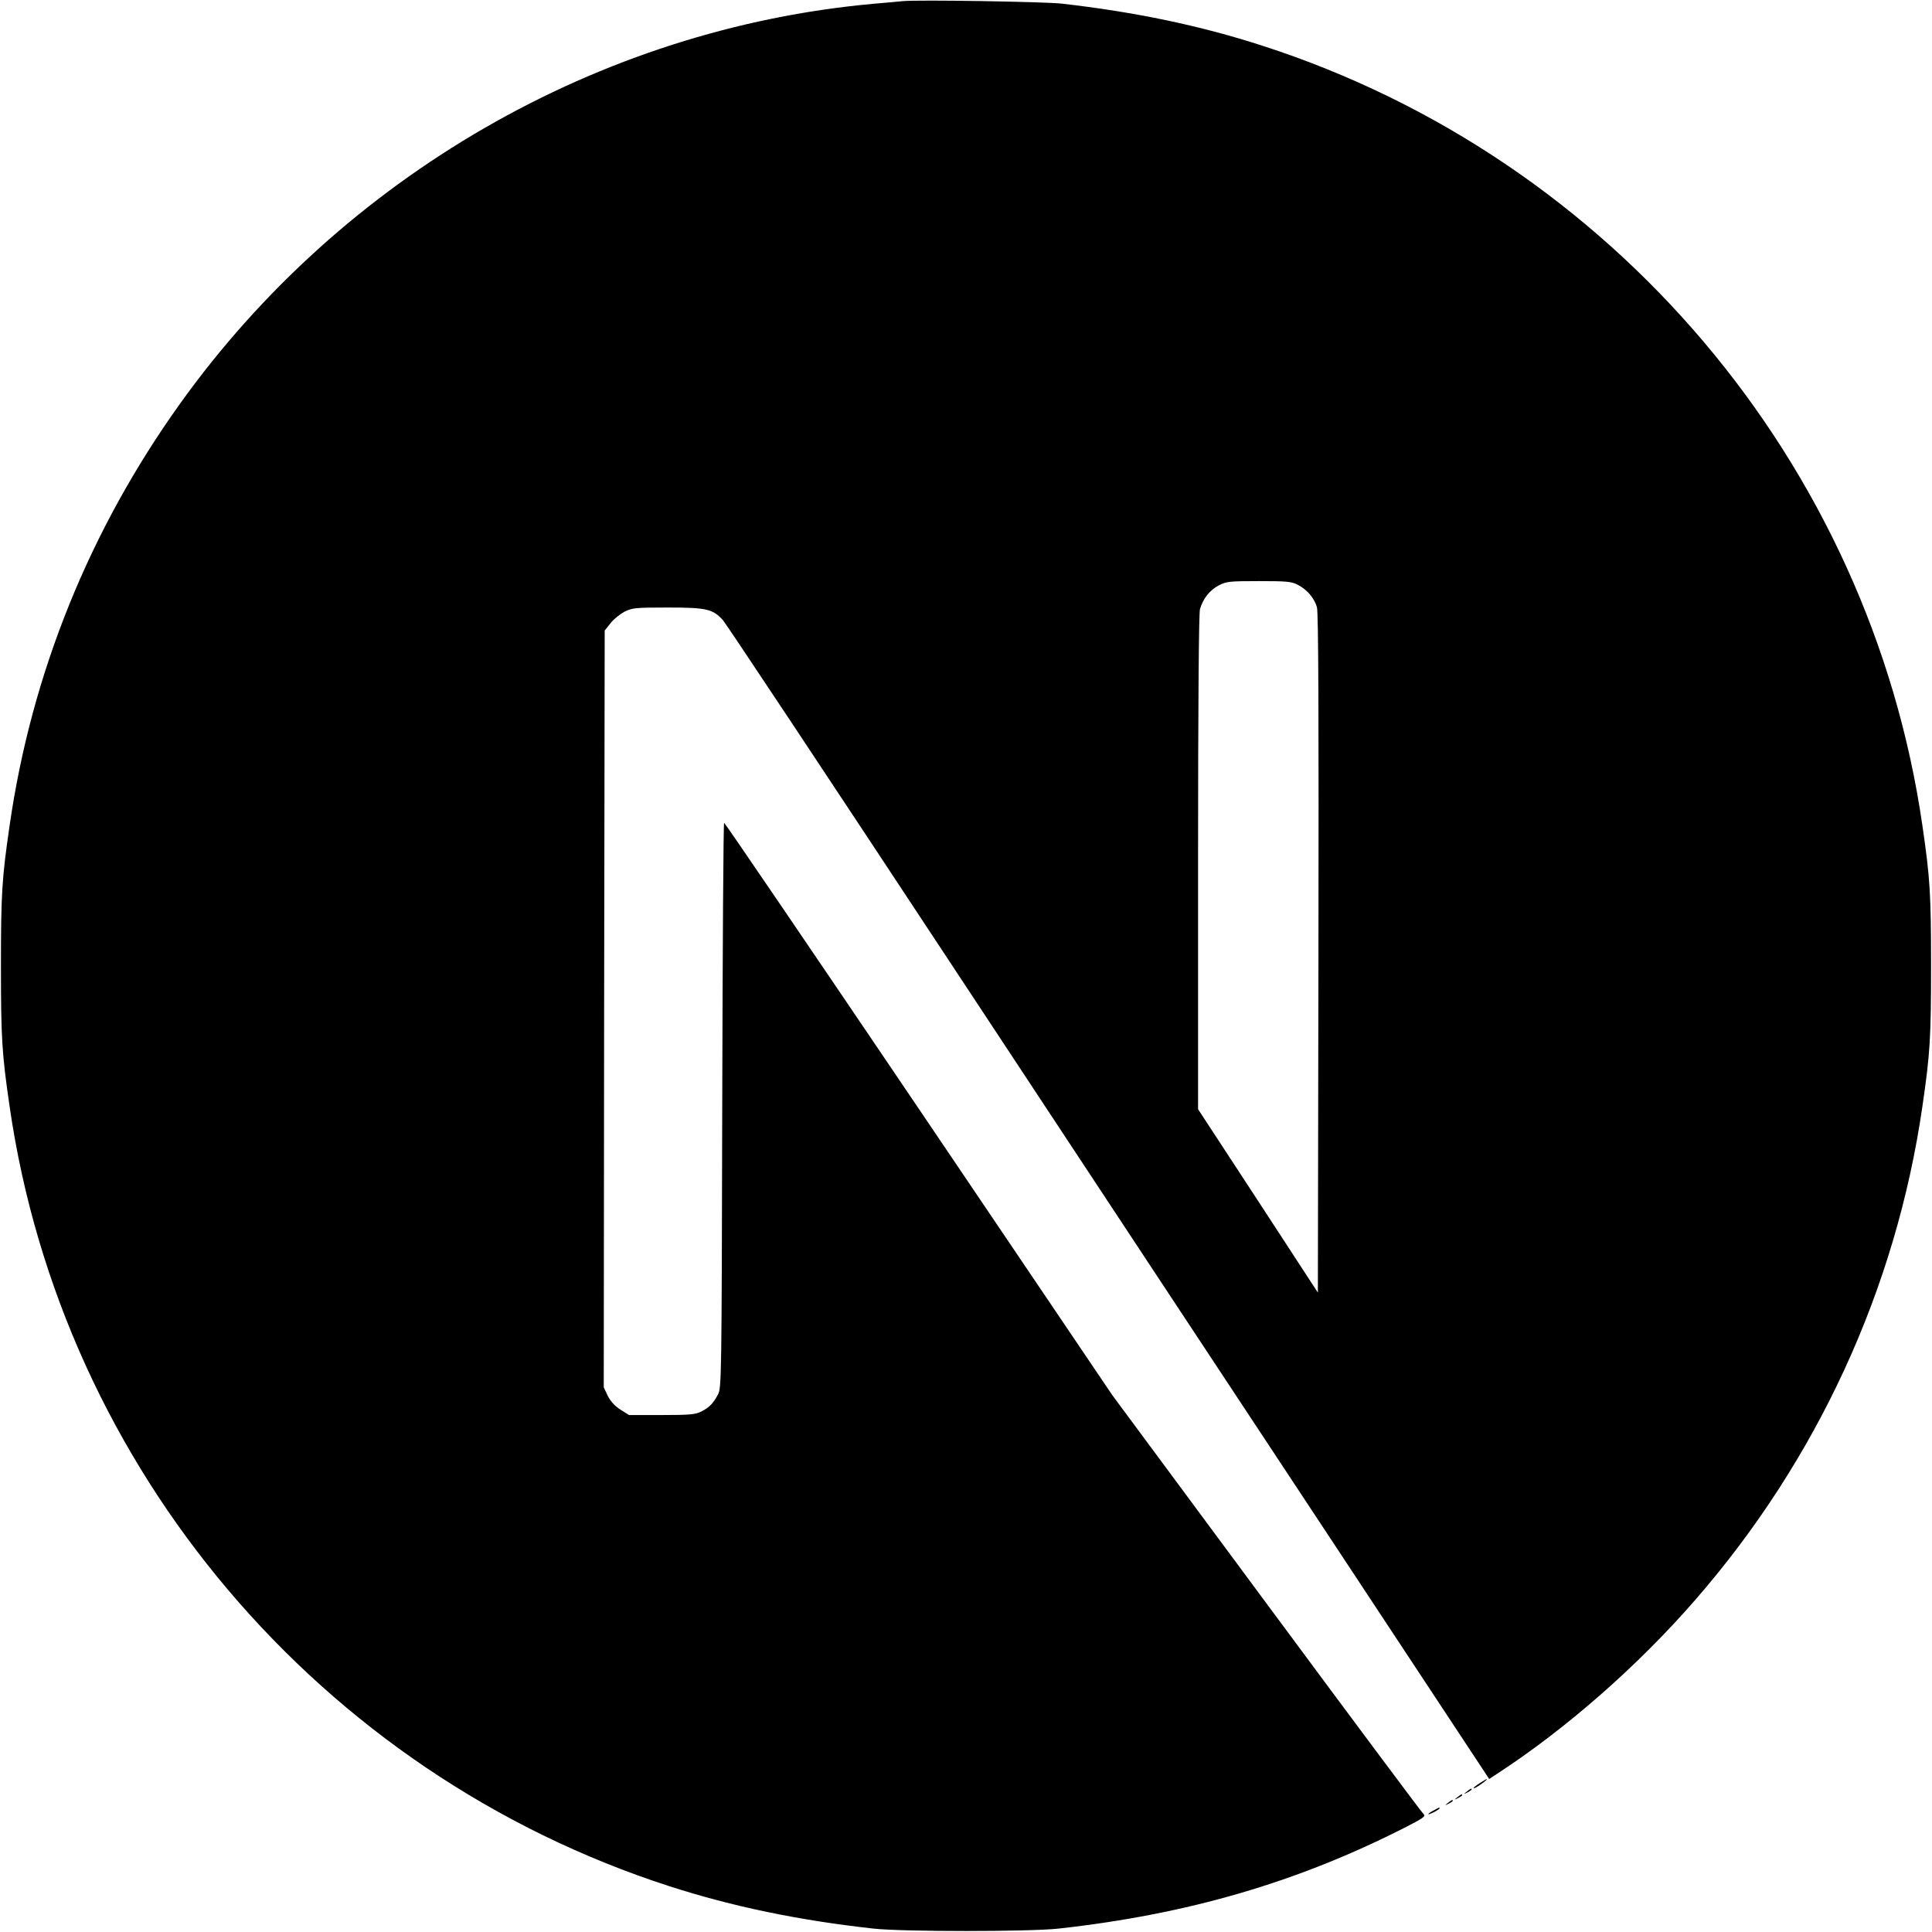
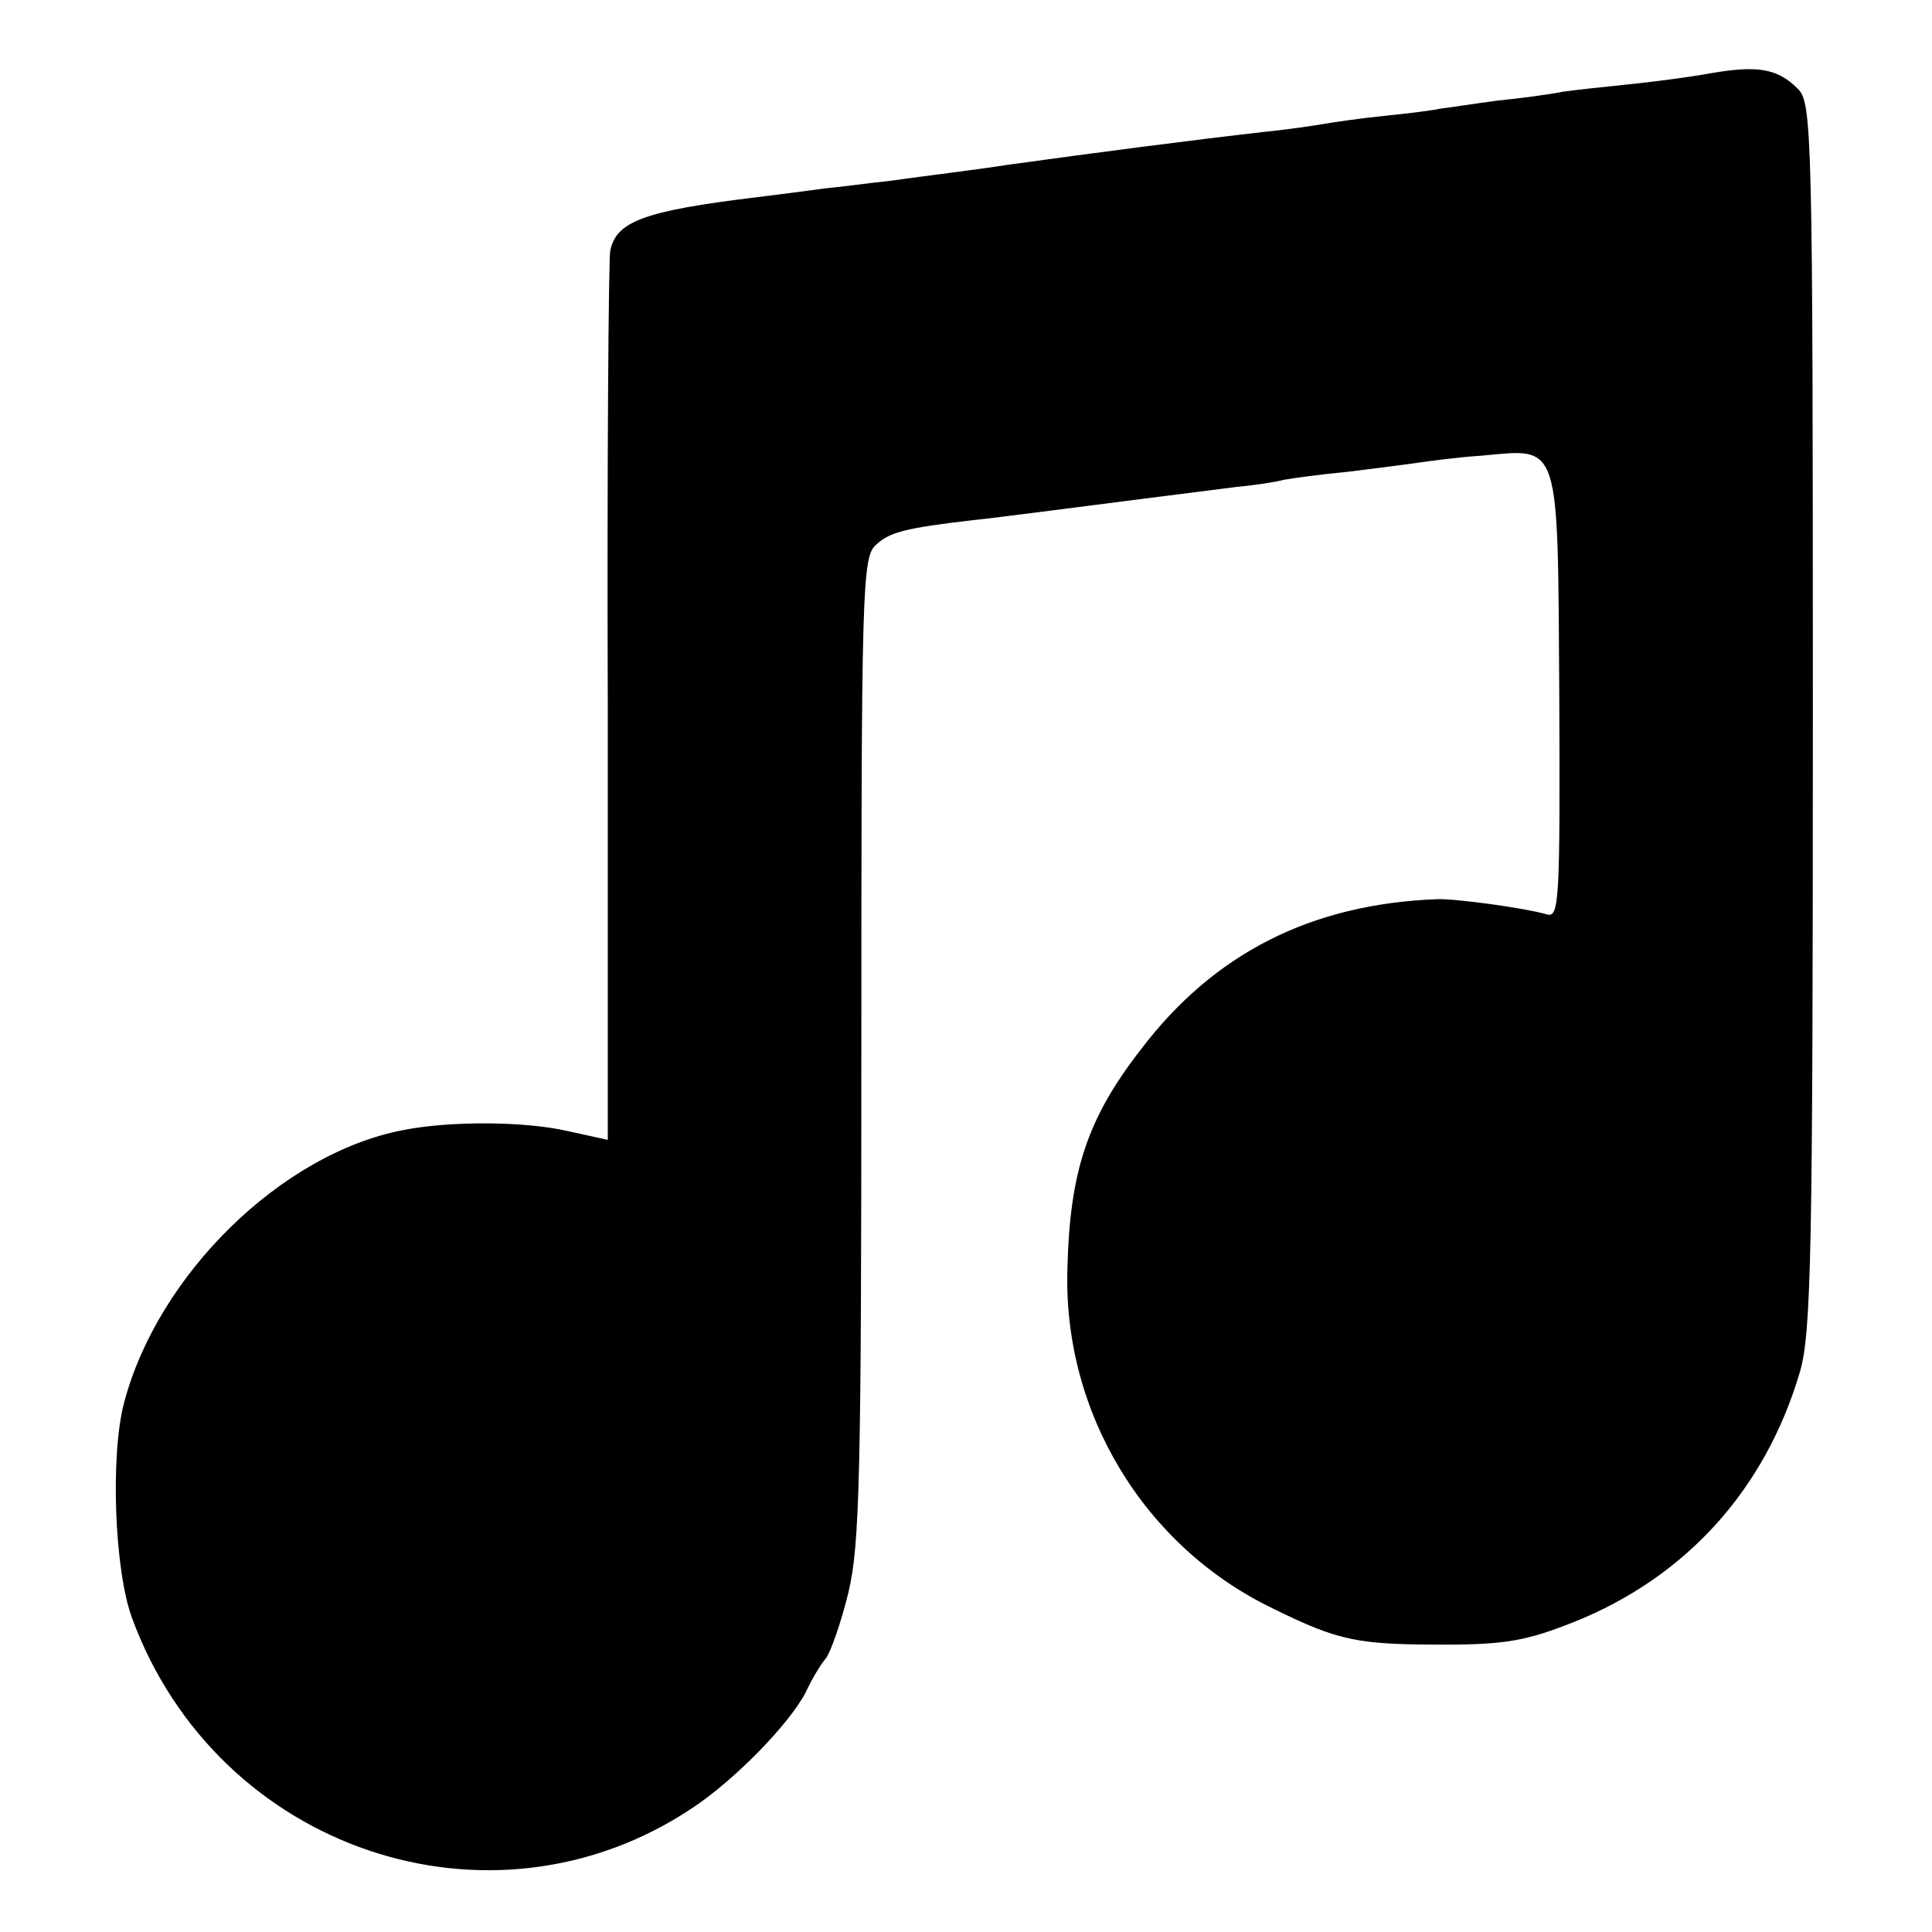
- <svg xmlns="http://www.w3.org/2000/svg" version="1.0" width="1024pt" height="1024pt" viewBox="0 0 1024 1024" preserveAspectRatio="xMidYMid meet">
-   <g transform="translate(0,1024) scale(0.1,-0.1)" fill="#000000" stroke="none">
-     <path d="M4785 10234 c-22 -2 -92 -9 -155 -14 -1453 -131 -2814 -915 -3676 -2120 -480 -670 -787 -1430 -903 -2235 -41 -281 -46 -364 -46 -745 0 -381 5 -464 46 -745 278 -1921 1645 -3535 3499 -4133 332 -107 682 -180 1080 -224 155 -17 825 -17 980 0 687 76 1269 246 1843 539 88 45 105 57 93 67 -8 6 -383 509 -833 1117 l-818 1105 -1025 1517 c-564 834 -1028 1516 -1032 1516 -4 1 -8 -673 -10 -1496 -3 -1441 -4 -1499 -22 -1533 -26 -49 -46 -69 -88 -91 -32 -16 -60 -19 -211 -19 l-173 0 -46 29 c-30 19 -52 44 -67 73 l-21 45 2 2005 3 2006 31 39 c16 21 50 48 74 61 41 20 57 22 230 22 204 0 238 -8 291 -66 15 -16 570 -852 1234 -1859 664 -1007 1572 -2382 2018 -3057 l810 -1227 41 27 c363 236 747 572 1051 922 647 743 1064 1649 1204 2615 41 281 46 364 46 745 0 381 -5 464 -46 745 -278 1921 -1645 3535 -3499 4133 -327 106 -675 179 -1065 223 -96 10 -757 21 -840 13z m2094 -3094 c48 -24 87 -70 101 -118 8 -26 10 -582 8 -1835 l-3 -1798 -317 486 -318 486 0 1307 c0 845 4 1320 10 1343 16 56 51 100 99 126 41 21 56 23 213 23 148 0 174 -2 207 -20z" />
-     <path d="M7843 789 c-35 -22 -46 -37 -15 -20 22 13 58 40 52 41 -3 0 -20 -10 -37 -21z" />
-     <path d="M7774 744 c-18 -14 -18 -15 4 -4 12 6 22 13 22 15 0 8 -5 6 -26 -11z" />
-     <path d="M7724 714 c-18 -14 -18 -15 4 -4 12 6 22 13 22 15 0 8 -5 6 -26 -11z" />
-     <path d="M7674 684 c-18 -14 -18 -15 4 -4 12 6 22 13 22 15 0 8 -5 6 -26 -11z" />
-     <path d="M7598 644 c-38 -20 -36 -28 2 -9 17 9 30 18 30 20 0 7 -1 6 -32 -11z" />
+ <svg xmlns="http://www.w3.org/2000/svg" version="1.0" width="240pt" height="240pt" viewBox="0 0 240 240" preserveAspectRatio="xMidYMid meet">
+   <g transform="translate(0,240) scale(0.1,-0.1)" fill="#000000" stroke="none">
+     <path d="M2125 2309 c-27 -5 -74 -11 -104 -14 -30 -3 -66 -7 -80 -9 -14 -3 -51 -8 -81 -11 -30 -4 -62 -9 -71 -10 -8 -2 -40 -6 -70 -9 -30 -3 -63 -8 -75 -10 -11 -2 -45 -7 -75 -10 -88 -10 -211 -26 -319 -41 -31 -5 -97 -13 -147 -20 -21 -2 -56 -7 -78 -9 -22 -3 -60 -8 -85 -11 -140 -17 -175 -30 -182 -67 -2 -13 -4 -266 -3 -564 l0 -540 -50 11 c-52 12 -145 13 -205 1 -150 -29 -304 -179 -346 -339 -17 -65 -12 -207 10 -267 106 -288 446 -403 696 -236 53 35 121 105 141 144 7 15 18 34 25 42 6 8 19 45 28 82 14 59 16 145 16 676 0 570 1 610 18 625 17 16 36 21 122 31 38 4 119 15 325 41 22 2 49 6 60 9 11 2 47 7 80 10 33 4 71 9 85 11 14 2 50 7 81 9 98 9 94 21 96 -299 1 -252 0 -275 -15 -271 -27 8 -115 20 -137 19 -156 -6 -277 -67 -368 -187 -66 -85 -88 -151 -91 -271 -6 -179 95 -346 255 -423 83 -41 106 -45 214 -45 75 0 102 5 160 28 140 56 238 165 281 311 14 49 16 145 16 816 0 727 -1 761 -19 778 -25 25 -50 29 -108 19z" />
  </g>
</svg>
